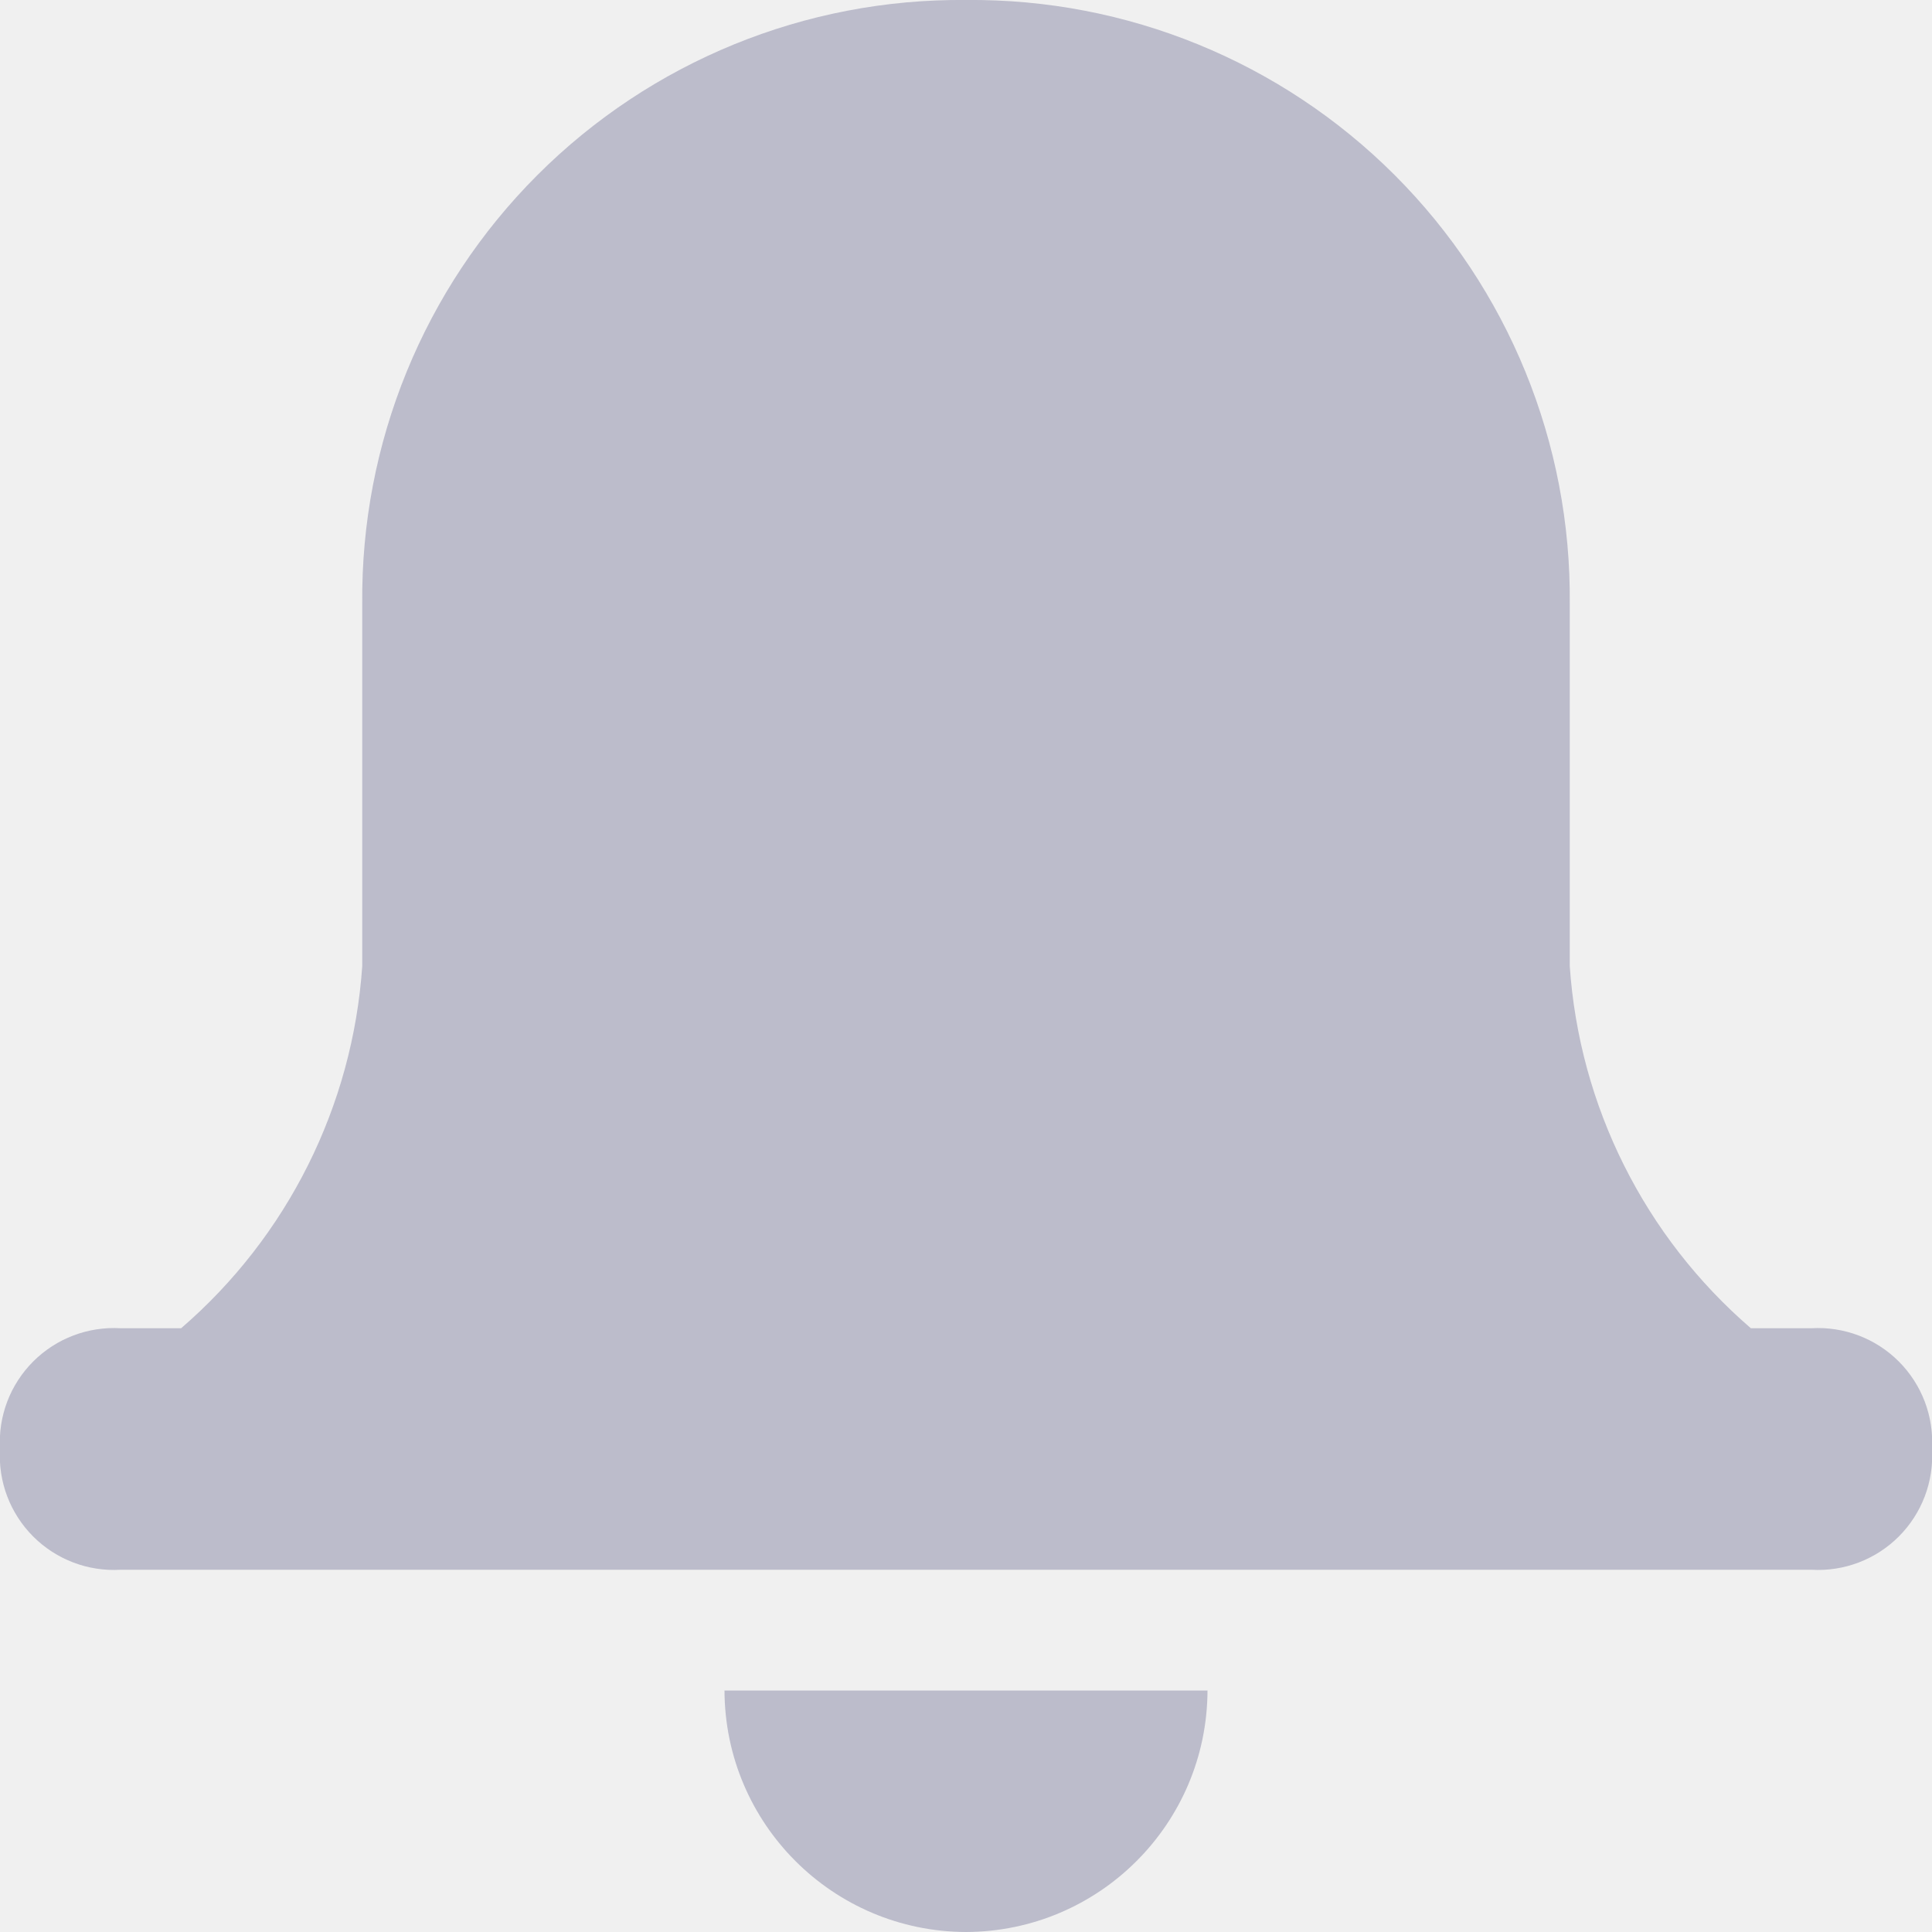
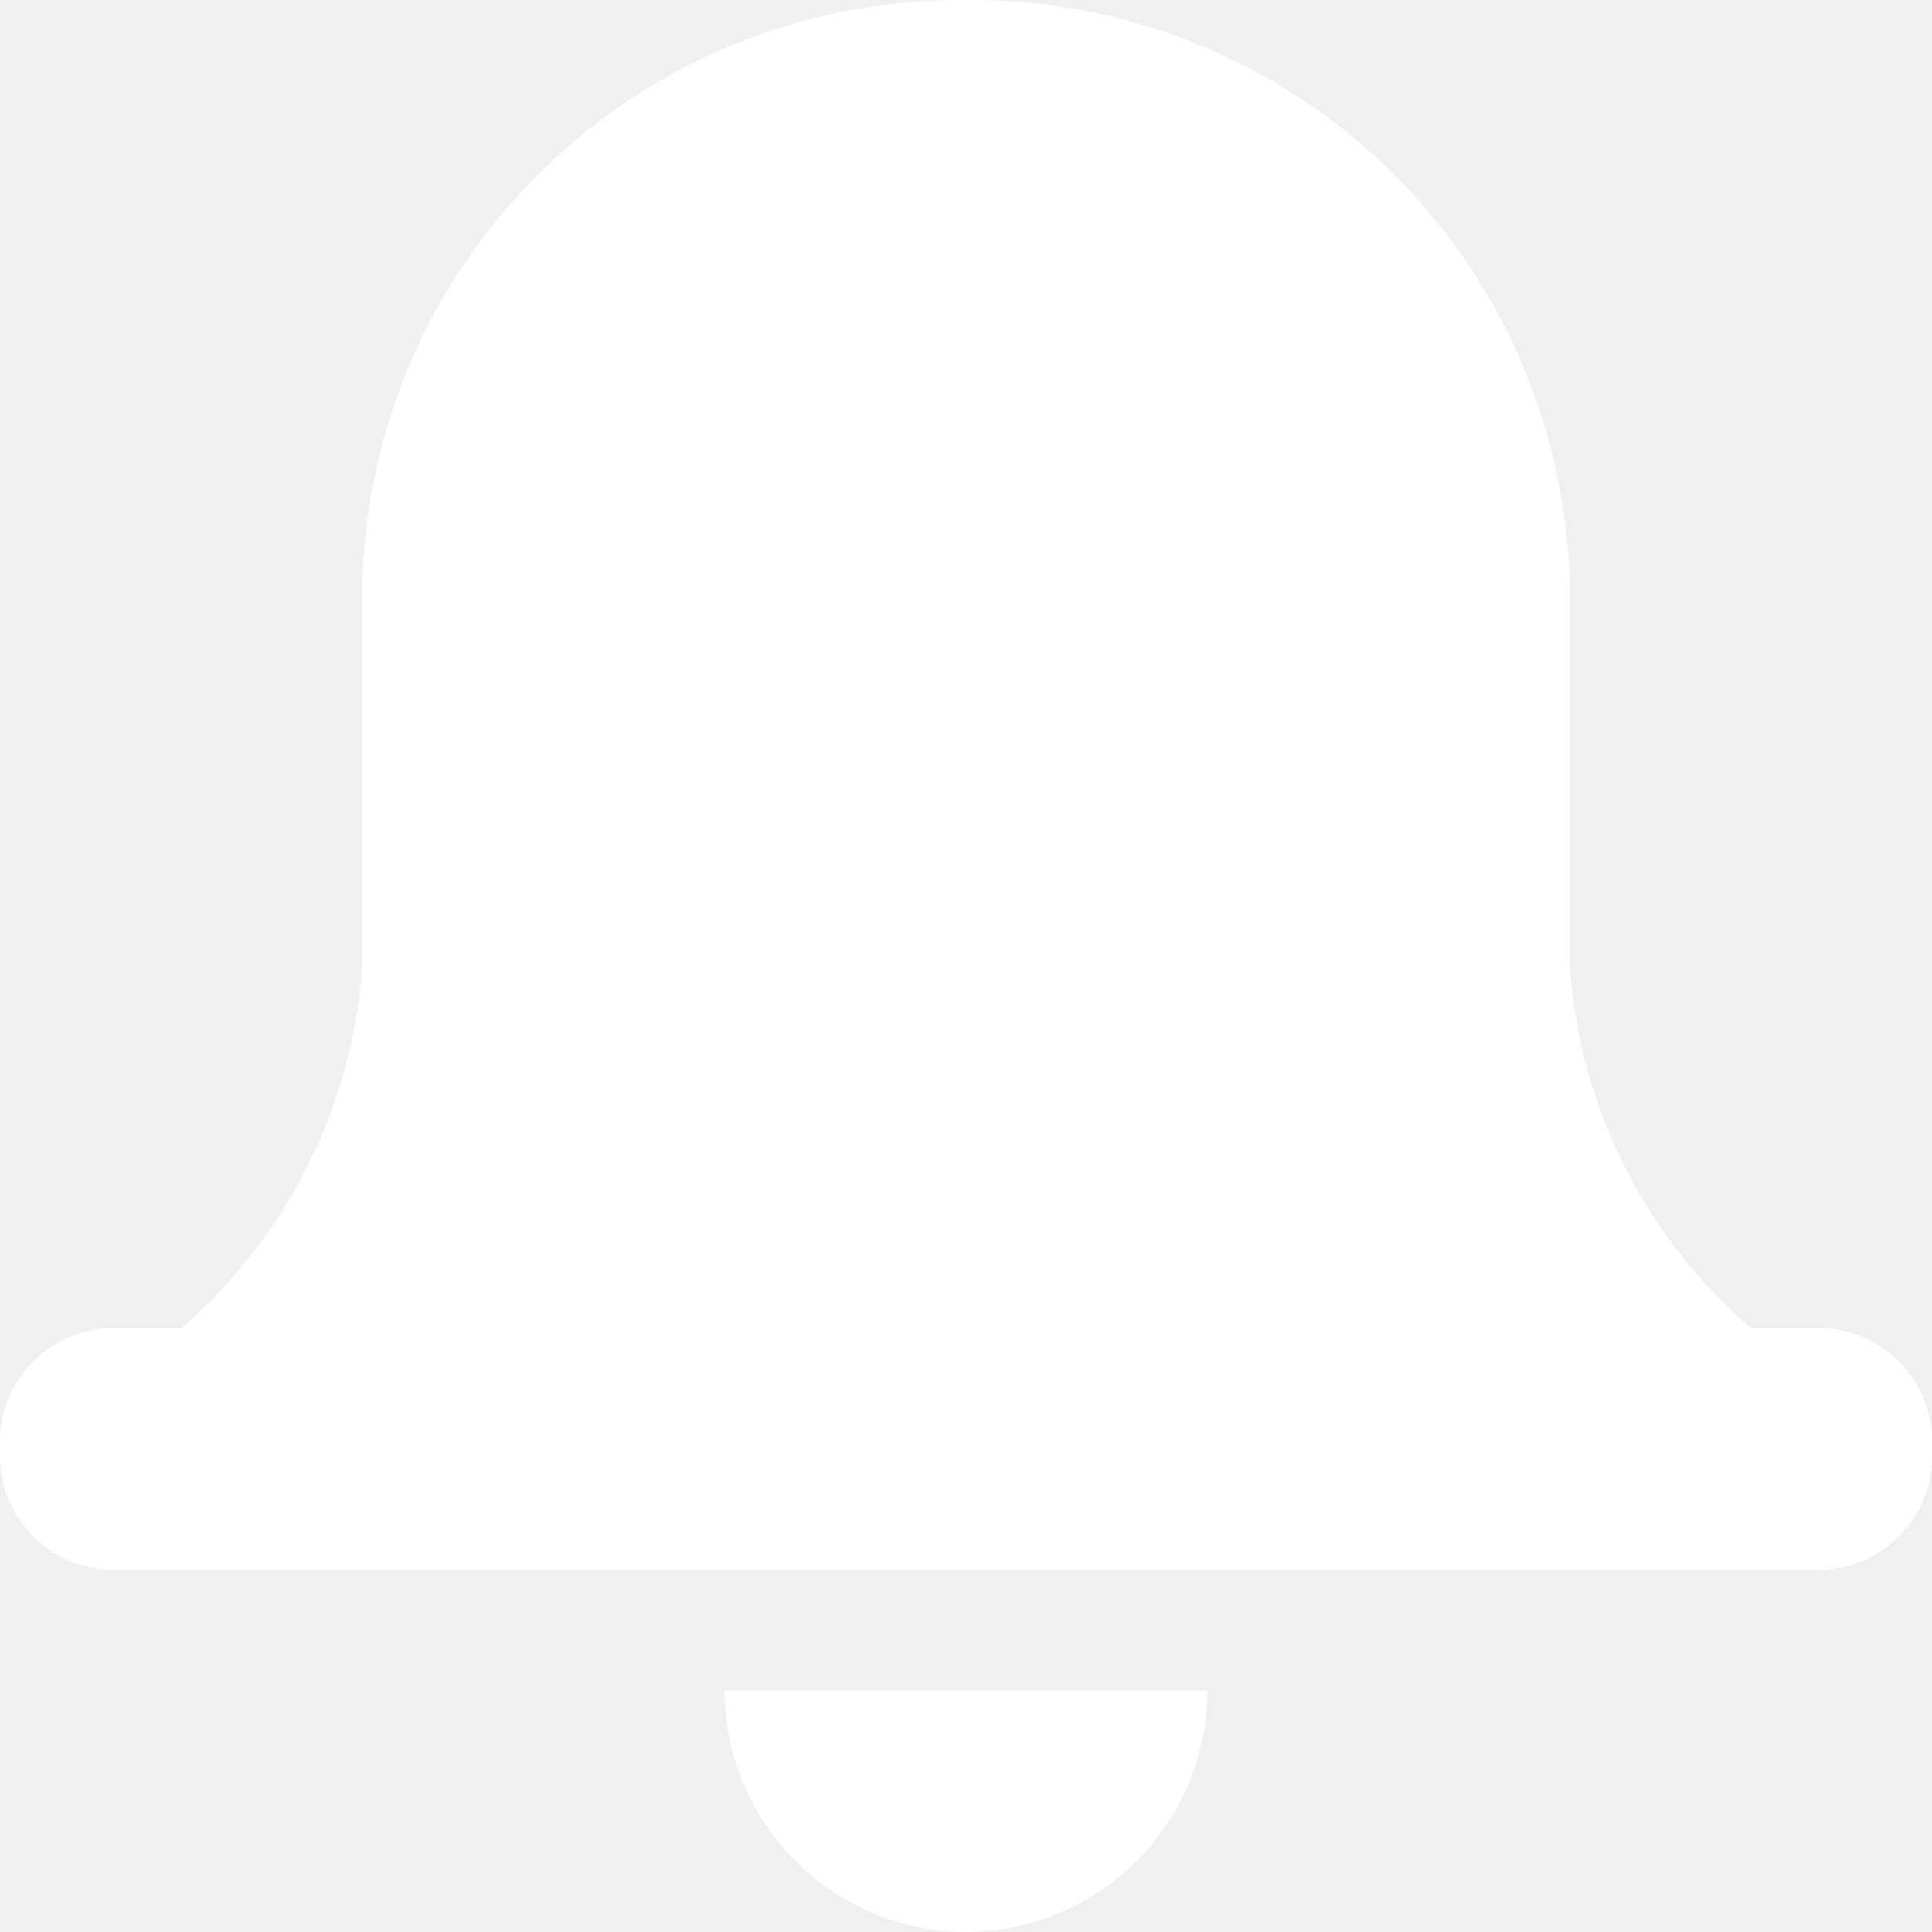
<svg xmlns="http://www.w3.org/2000/svg" width="16" height="16" viewBox="0 0 16 16">
-   <path id="Notification_Icon" data-name="Notification Icon" d="M-1371,81h4a2.006,2.006,0,0,1-2,2A2.006,2.006,0,0,1-1371,81Zm-5-1a.945.945,0,0,1-1-1,.945.945,0,0,1,1-1h.5a4.354,4.354,0,0,0,1.5-3V72a4.952,4.952,0,0,1,5-5,4.951,4.951,0,0,1,5,5v3a4.351,4.351,0,0,0,1.5,3h.5a.945.945,0,0,1,1,1,.945.945,0,0,1-1,1Z" transform="translate(1377 -67)" fill="#bcbccb" />
+   <path id="Notification_Icon" data-name="Notification Icon" d="M-1371,81h4a2.006,2.006,0,0,1-2,2A2.006,2.006,0,0,1-1371,81Zm-5-1a.945.945,0,0,1-1-1,.945.945,0,0,1,1-1h.5a4.354,4.354,0,0,0,1.5-3V72a4.952,4.952,0,0,1,5-5,4.951,4.951,0,0,1,5,5v3a4.351,4.351,0,0,0,1.5,3h.5a.945.945,0,0,1,1,1,.945.945,0,0,1-1,1Z" transform="translate(1377 -67)" fill="#FFFFFF" />
</svg>
